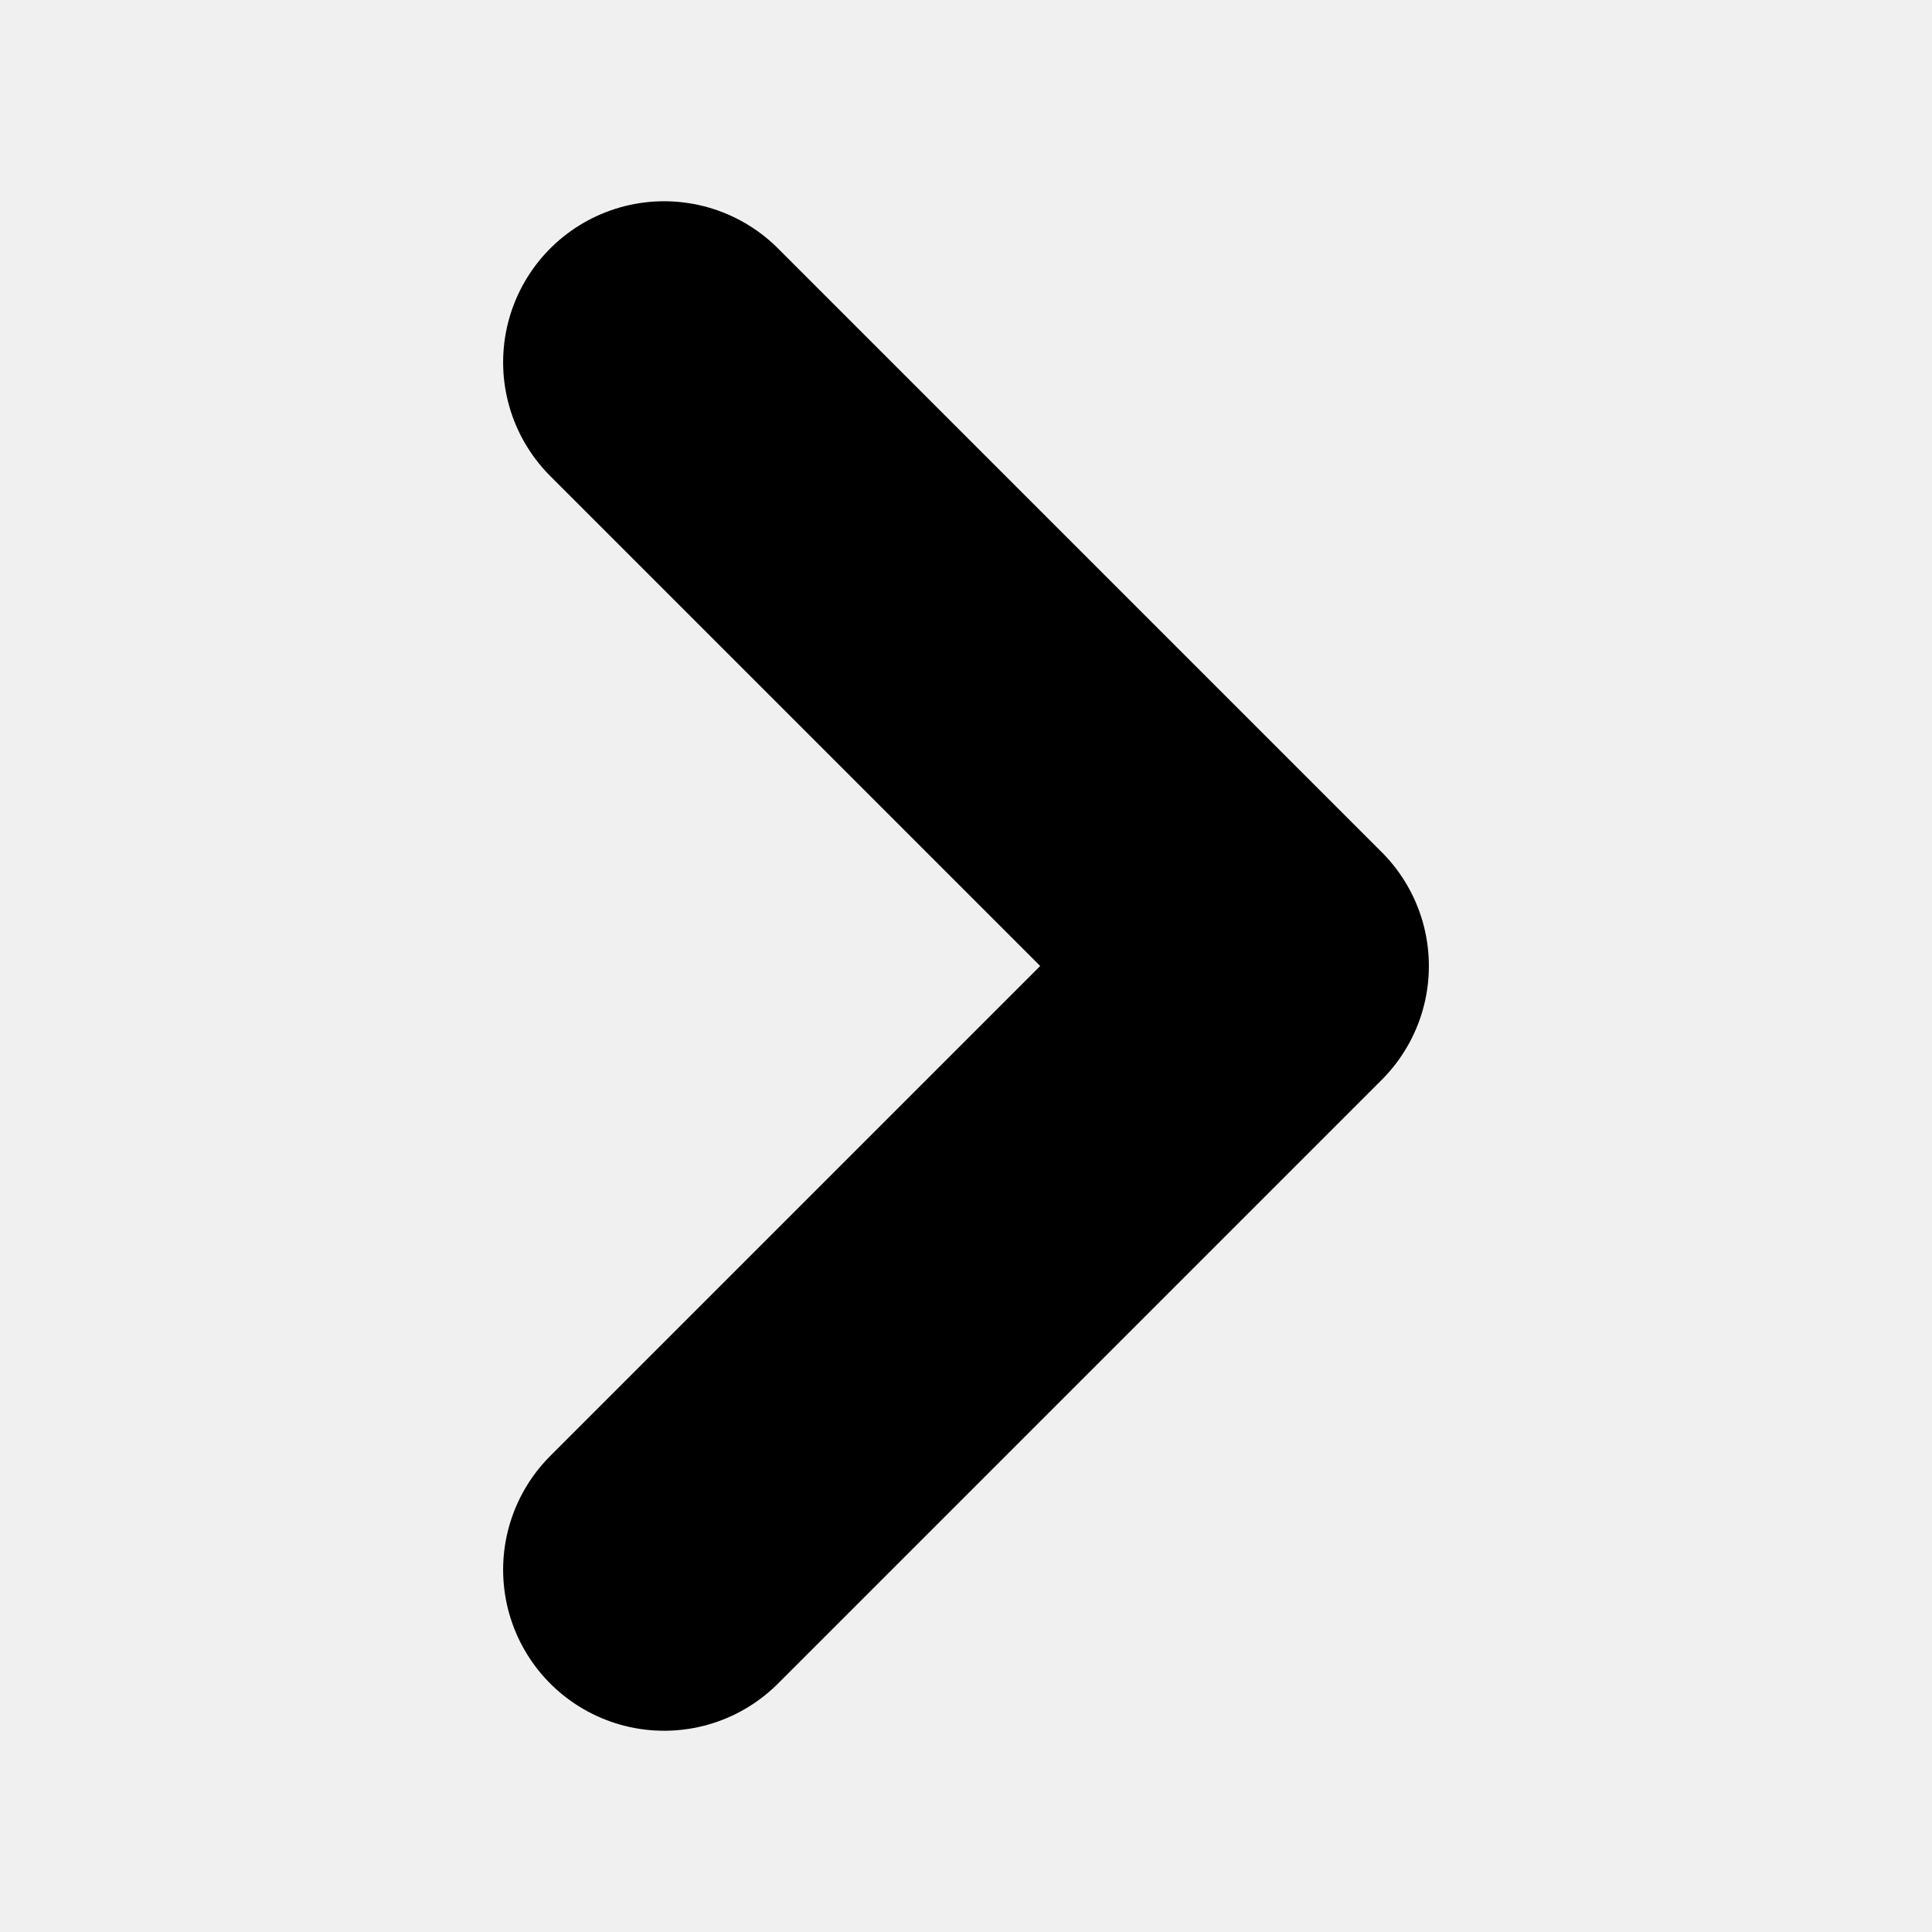
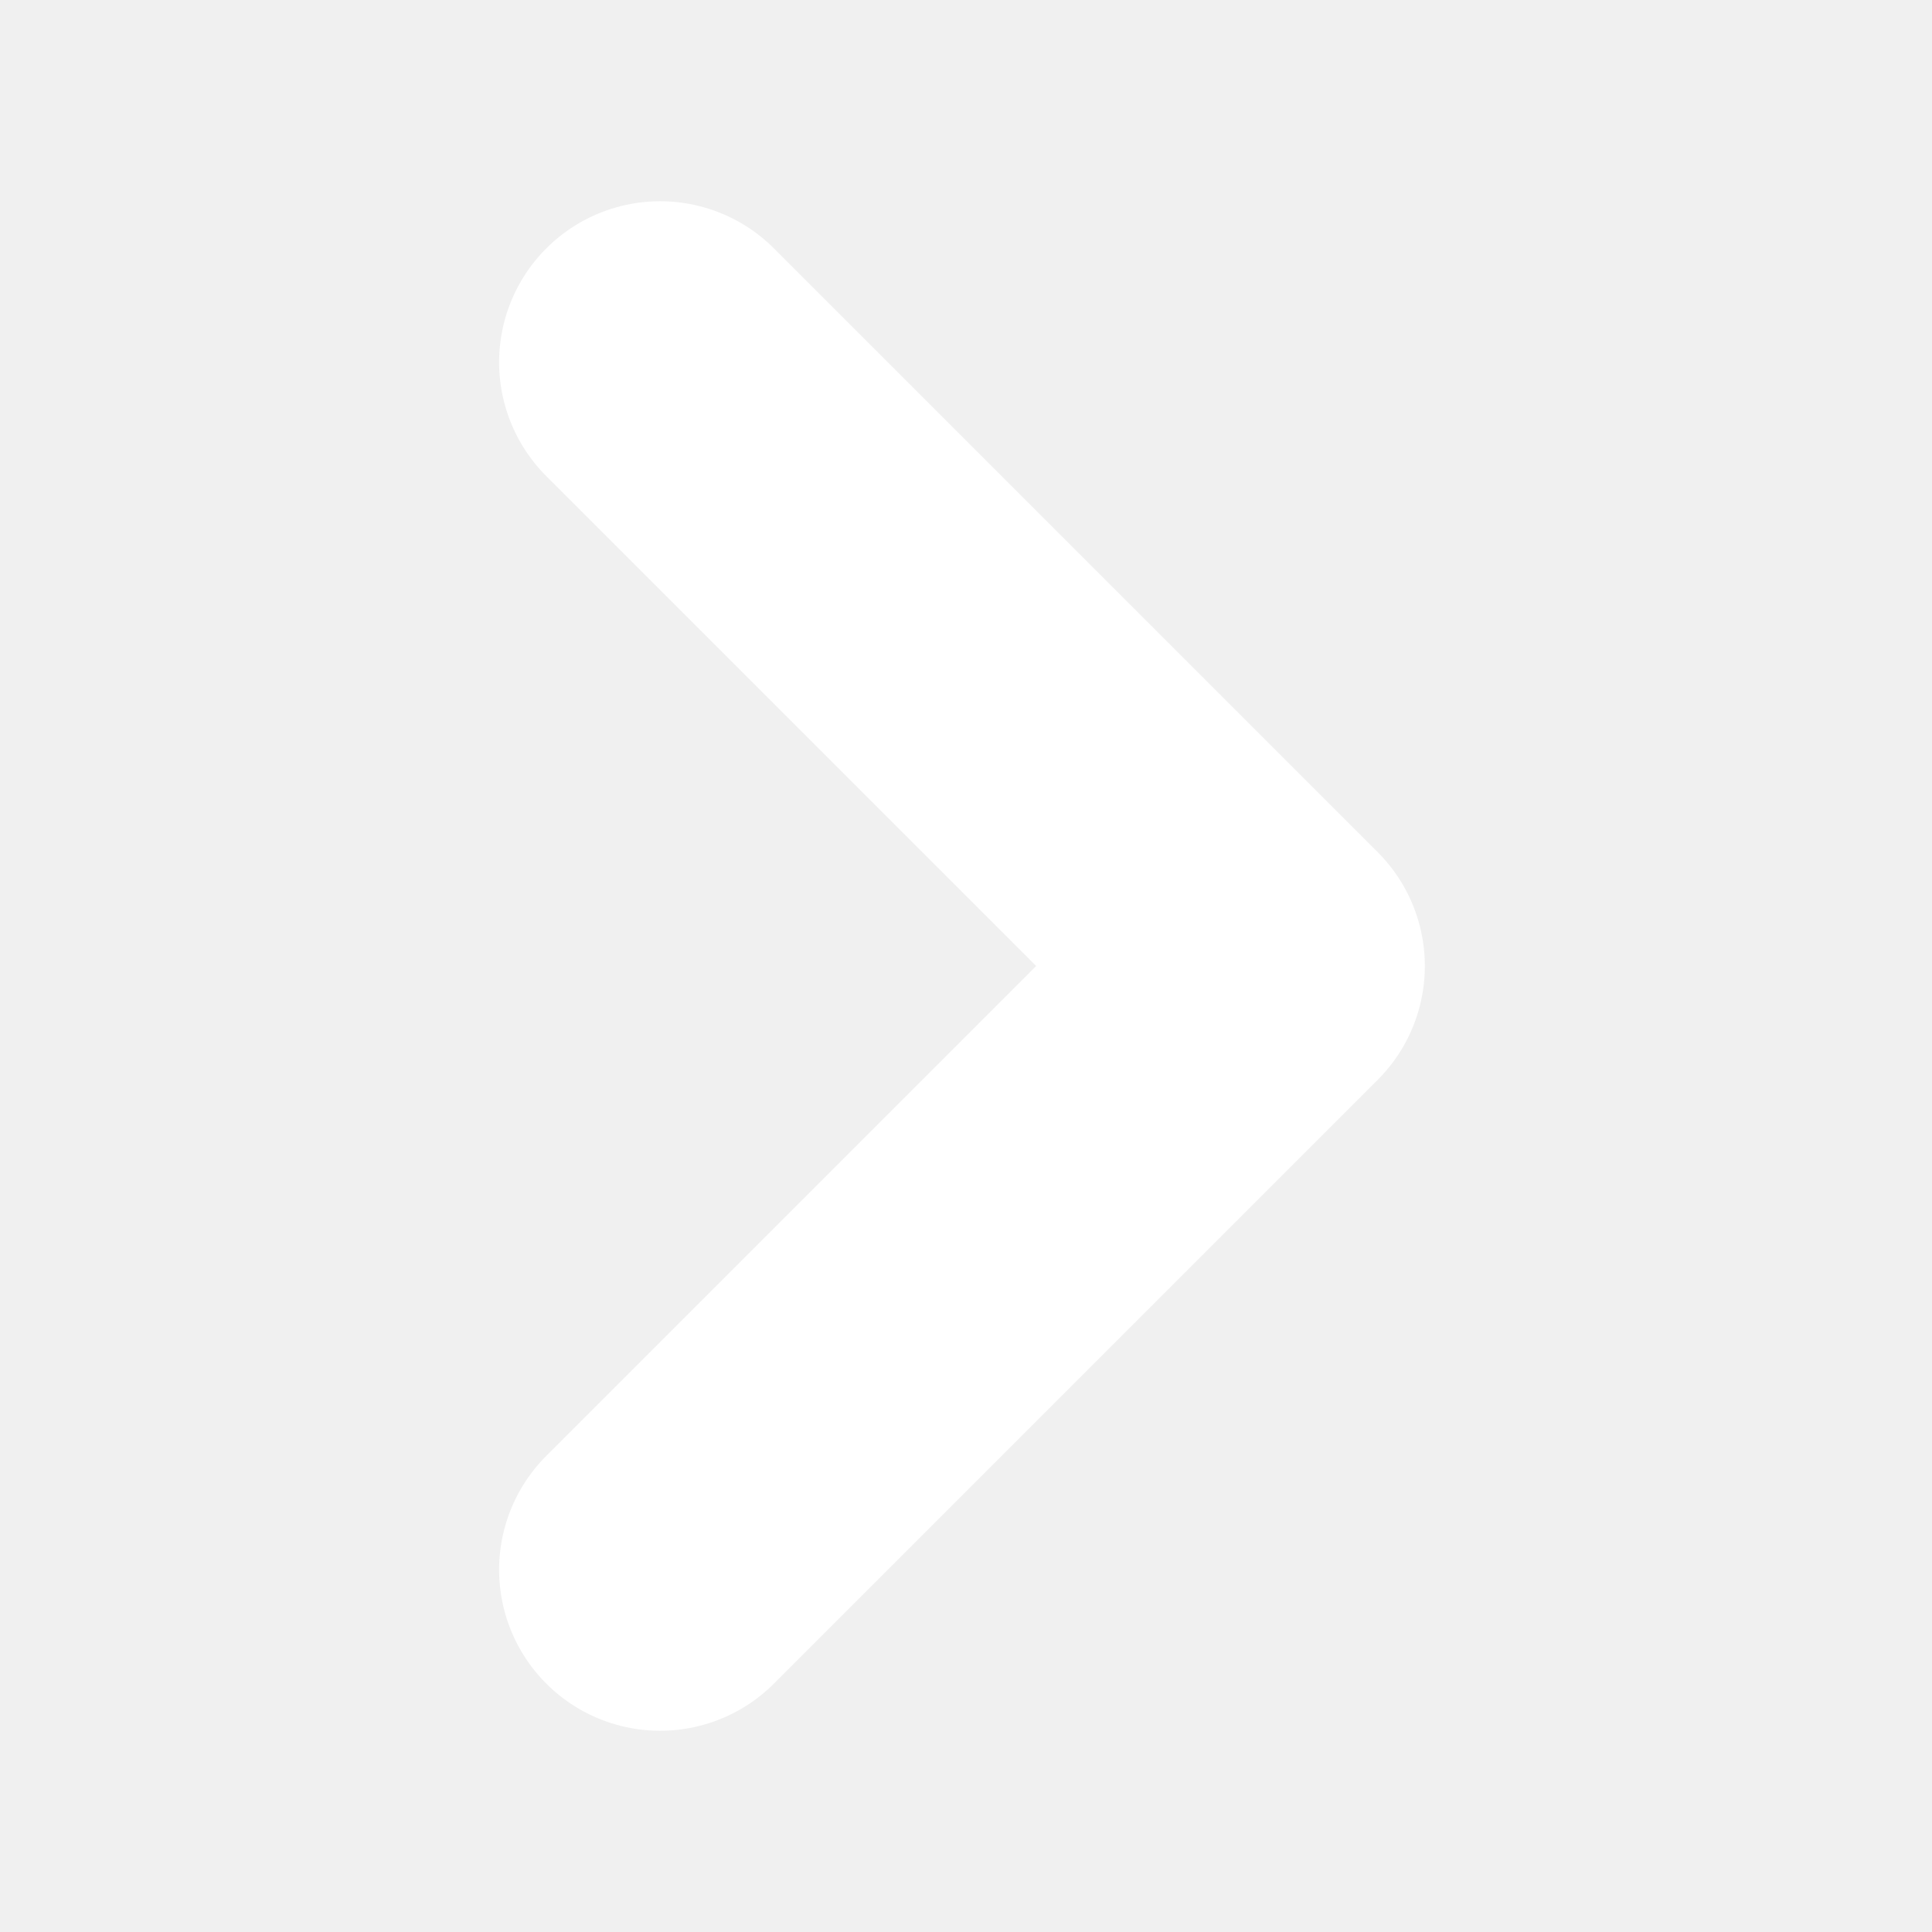
- <svg xmlns="http://www.w3.org/2000/svg" viewBox="0 0 24 24" fill="none">
-   <path d="M8.25 4.5L15.75 12L8.25 19.5" stroke="currentColor" stroke-width="4" stroke-linecap="round" stroke-linejoin="round" />
+ <svg xmlns="http://www.w3.org/2000/svg" version="1.1" id="Camada_1" x="0px" y="0px" viewBox="0 0 24 24" style="enable-background:new 0 0 24 24;" xml:space="preserve">
+   <style type="text/css">
+ 	.st0{fill:none;stroke:#FFFFFF;stroke-width:4;stroke-linecap:round;stroke-linejoin:round;}
+ </style>
+   <path class="st0" d="M8.2,4.5l7.5,7.5l-7.5,7.5" />
</svg>
